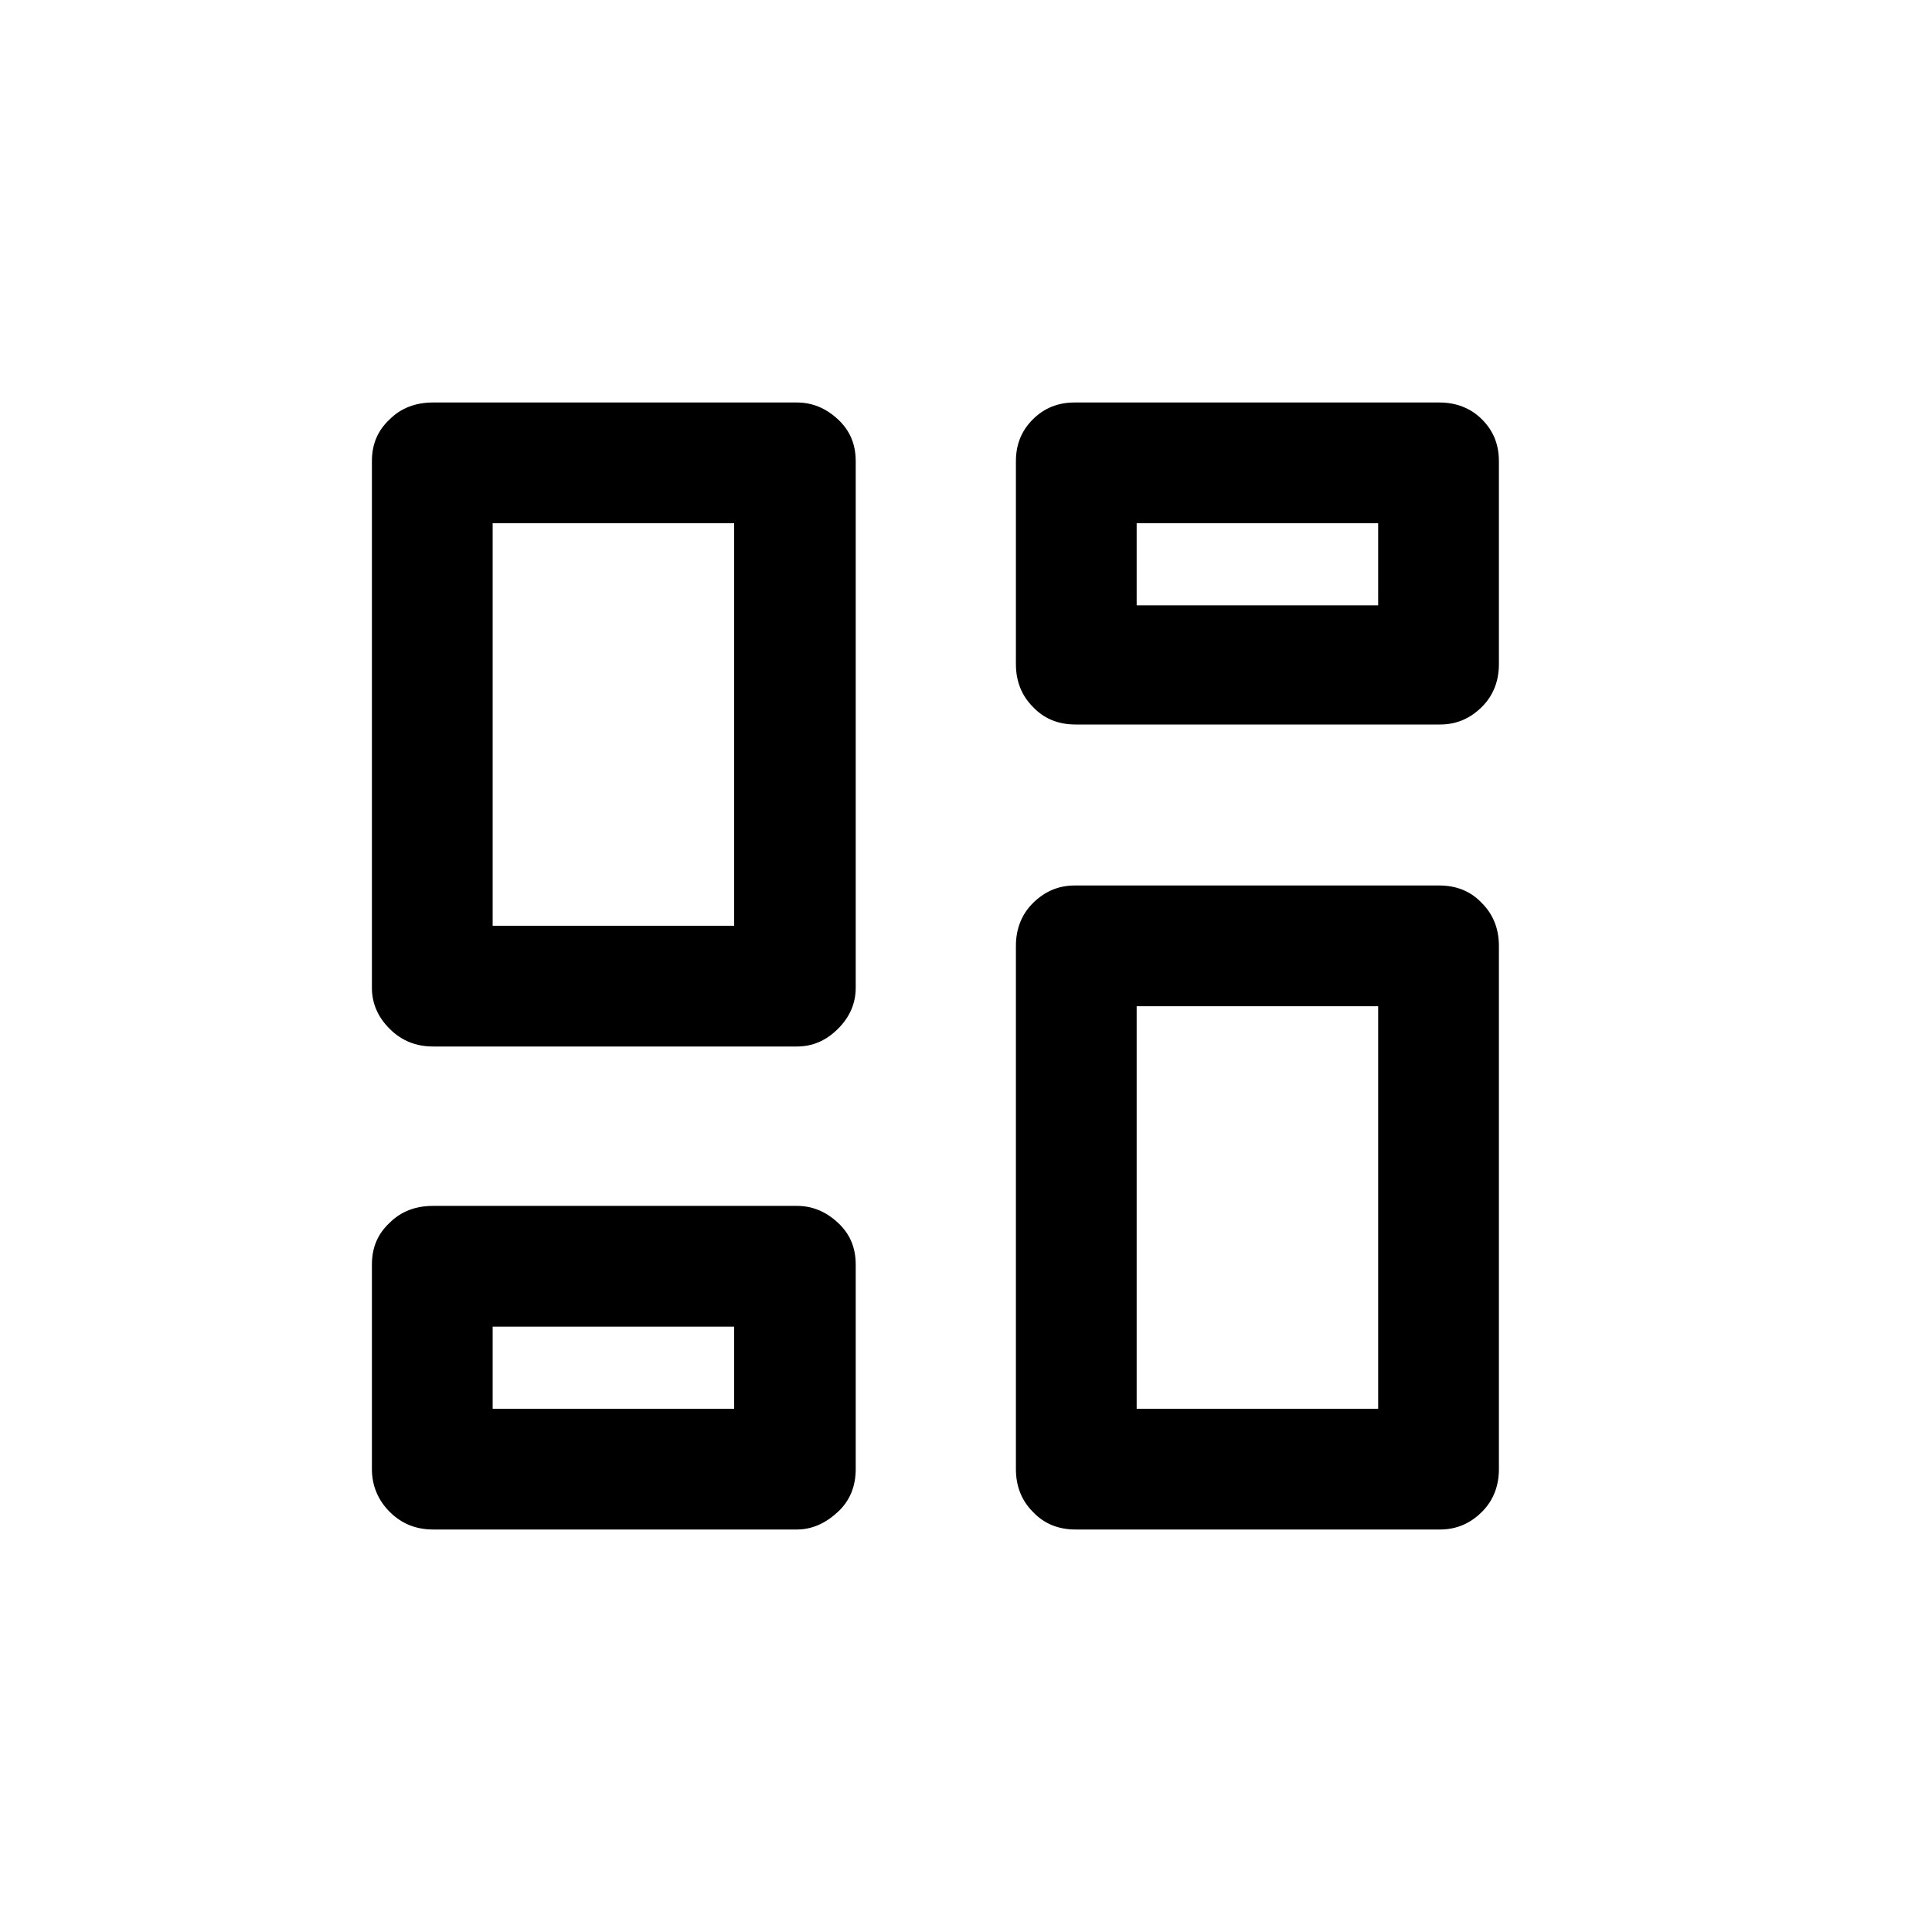
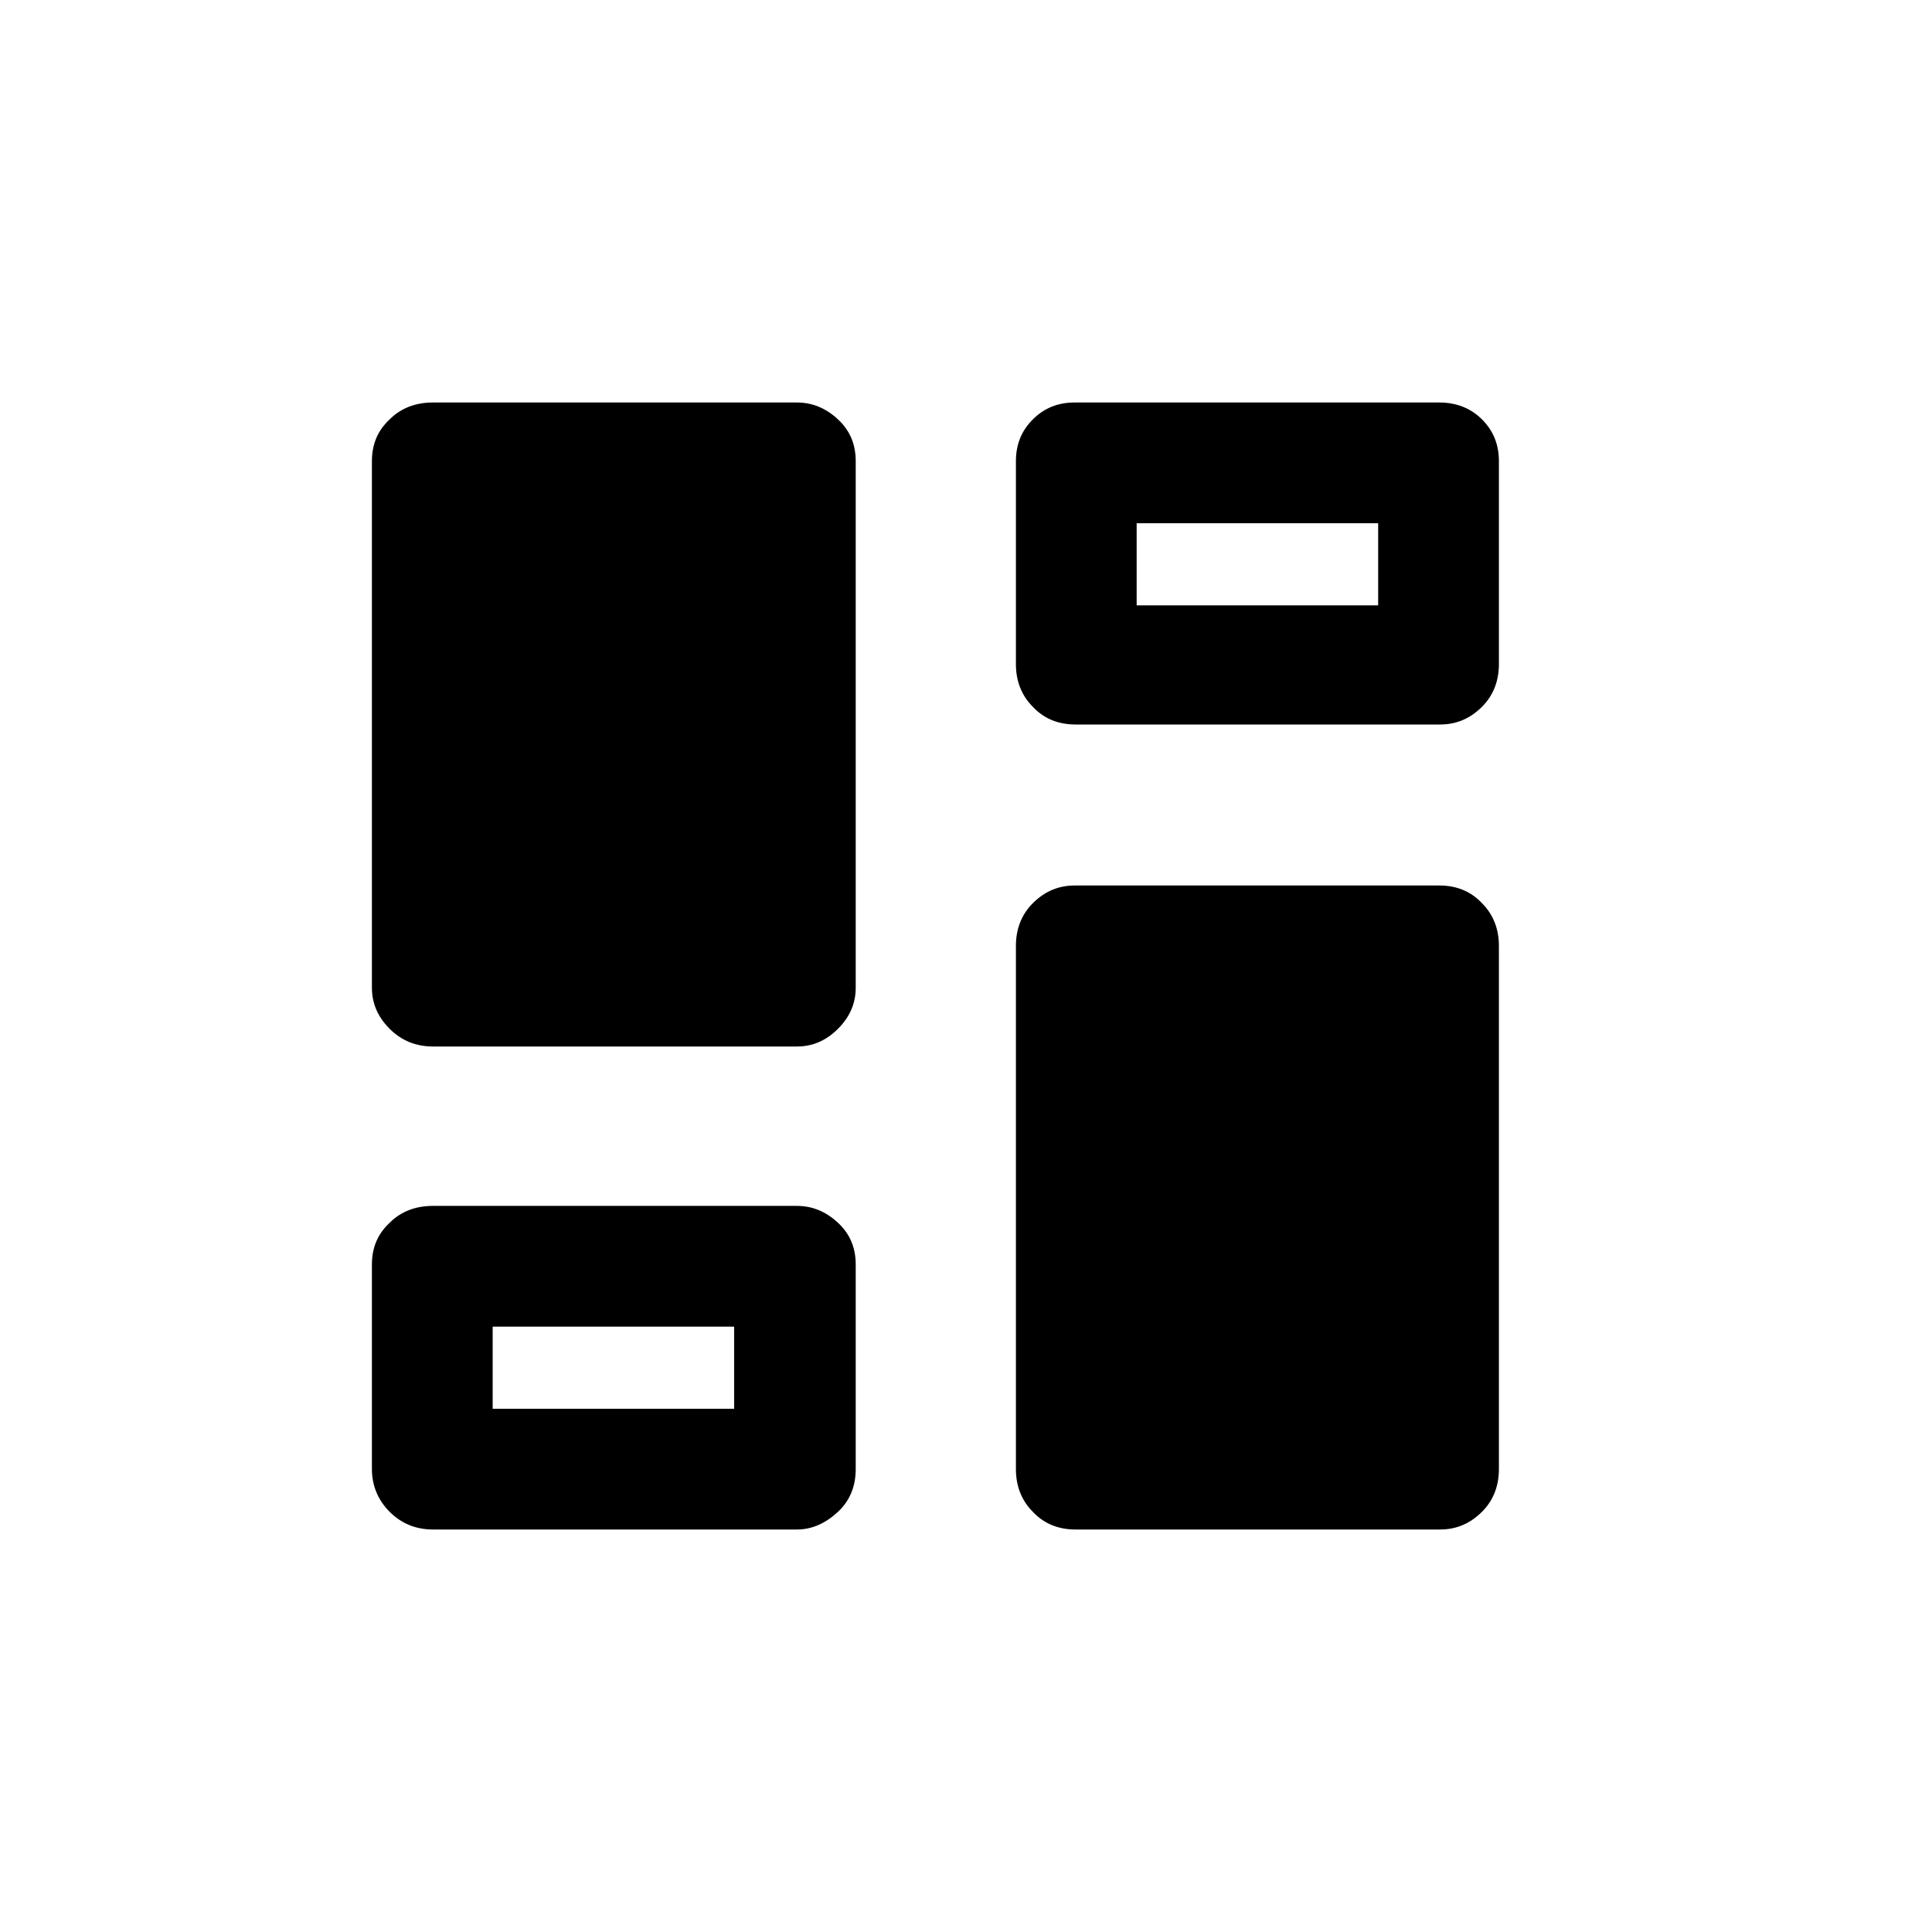
<svg xmlns="http://www.w3.org/2000/svg" id="Capa_1" data-name="Capa 1" viewBox="0 0 24 24">
  <path d="M12.62,8.25v-2.52c0-.21.07-.38.21-.52.14-.14.31-.21.52-.21h4.53c.21,0,.39.07.53.21.14.14.21.31.21.52v2.52c0,.21-.07.39-.21.53-.14.14-.31.22-.52.22h-4.53c-.21,0-.39-.07-.53-.22-.14-.14-.21-.32-.21-.53ZM4.62,12.27v-6.54c0-.21.07-.38.22-.52.14-.14.32-.21.54-.21h4.52c.19,0,.36.07.51.21.15.14.22.31.22.52v6.54c0,.19-.07.36-.22.51s-.32.22-.51.22h-4.52c-.21,0-.39-.07-.54-.22s-.22-.32-.22-.51ZM12.62,18.25v-6.5c0-.21.07-.39.21-.53.14-.14.31-.22.52-.22h4.53c.21,0,.39.07.53.22.14.14.21.32.21.53v6.5c0,.21-.07.39-.21.53-.14.14-.31.22-.52.22h-4.53c-.21,0-.39-.07-.53-.22-.14-.14-.21-.32-.21-.53ZM4.62,18.25v-2.54c0-.21.07-.38.22-.52.14-.14.32-.21.54-.21h4.52c.19,0,.36.07.51.21.15.14.22.31.22.52v2.54c0,.21-.07.39-.22.53-.15.14-.32.22-.51.22h-4.52c-.21,0-.39-.07-.54-.22-.14-.14-.22-.32-.22-.53ZM6.12,11.5h3v-5h-3v5ZM14.12,17.5h3v-5h-3v5ZM14.12,7.52h3v-1.02h-3v1.02ZM6.12,17.5h3v-1.02h-3v1.02Z" />
+   <rect x="5.6" y="6.29" width="4.12" height="5.82" />
+   <rect x="13.81" y="12.02" width="4.12" height="5.82" />
</svg>
